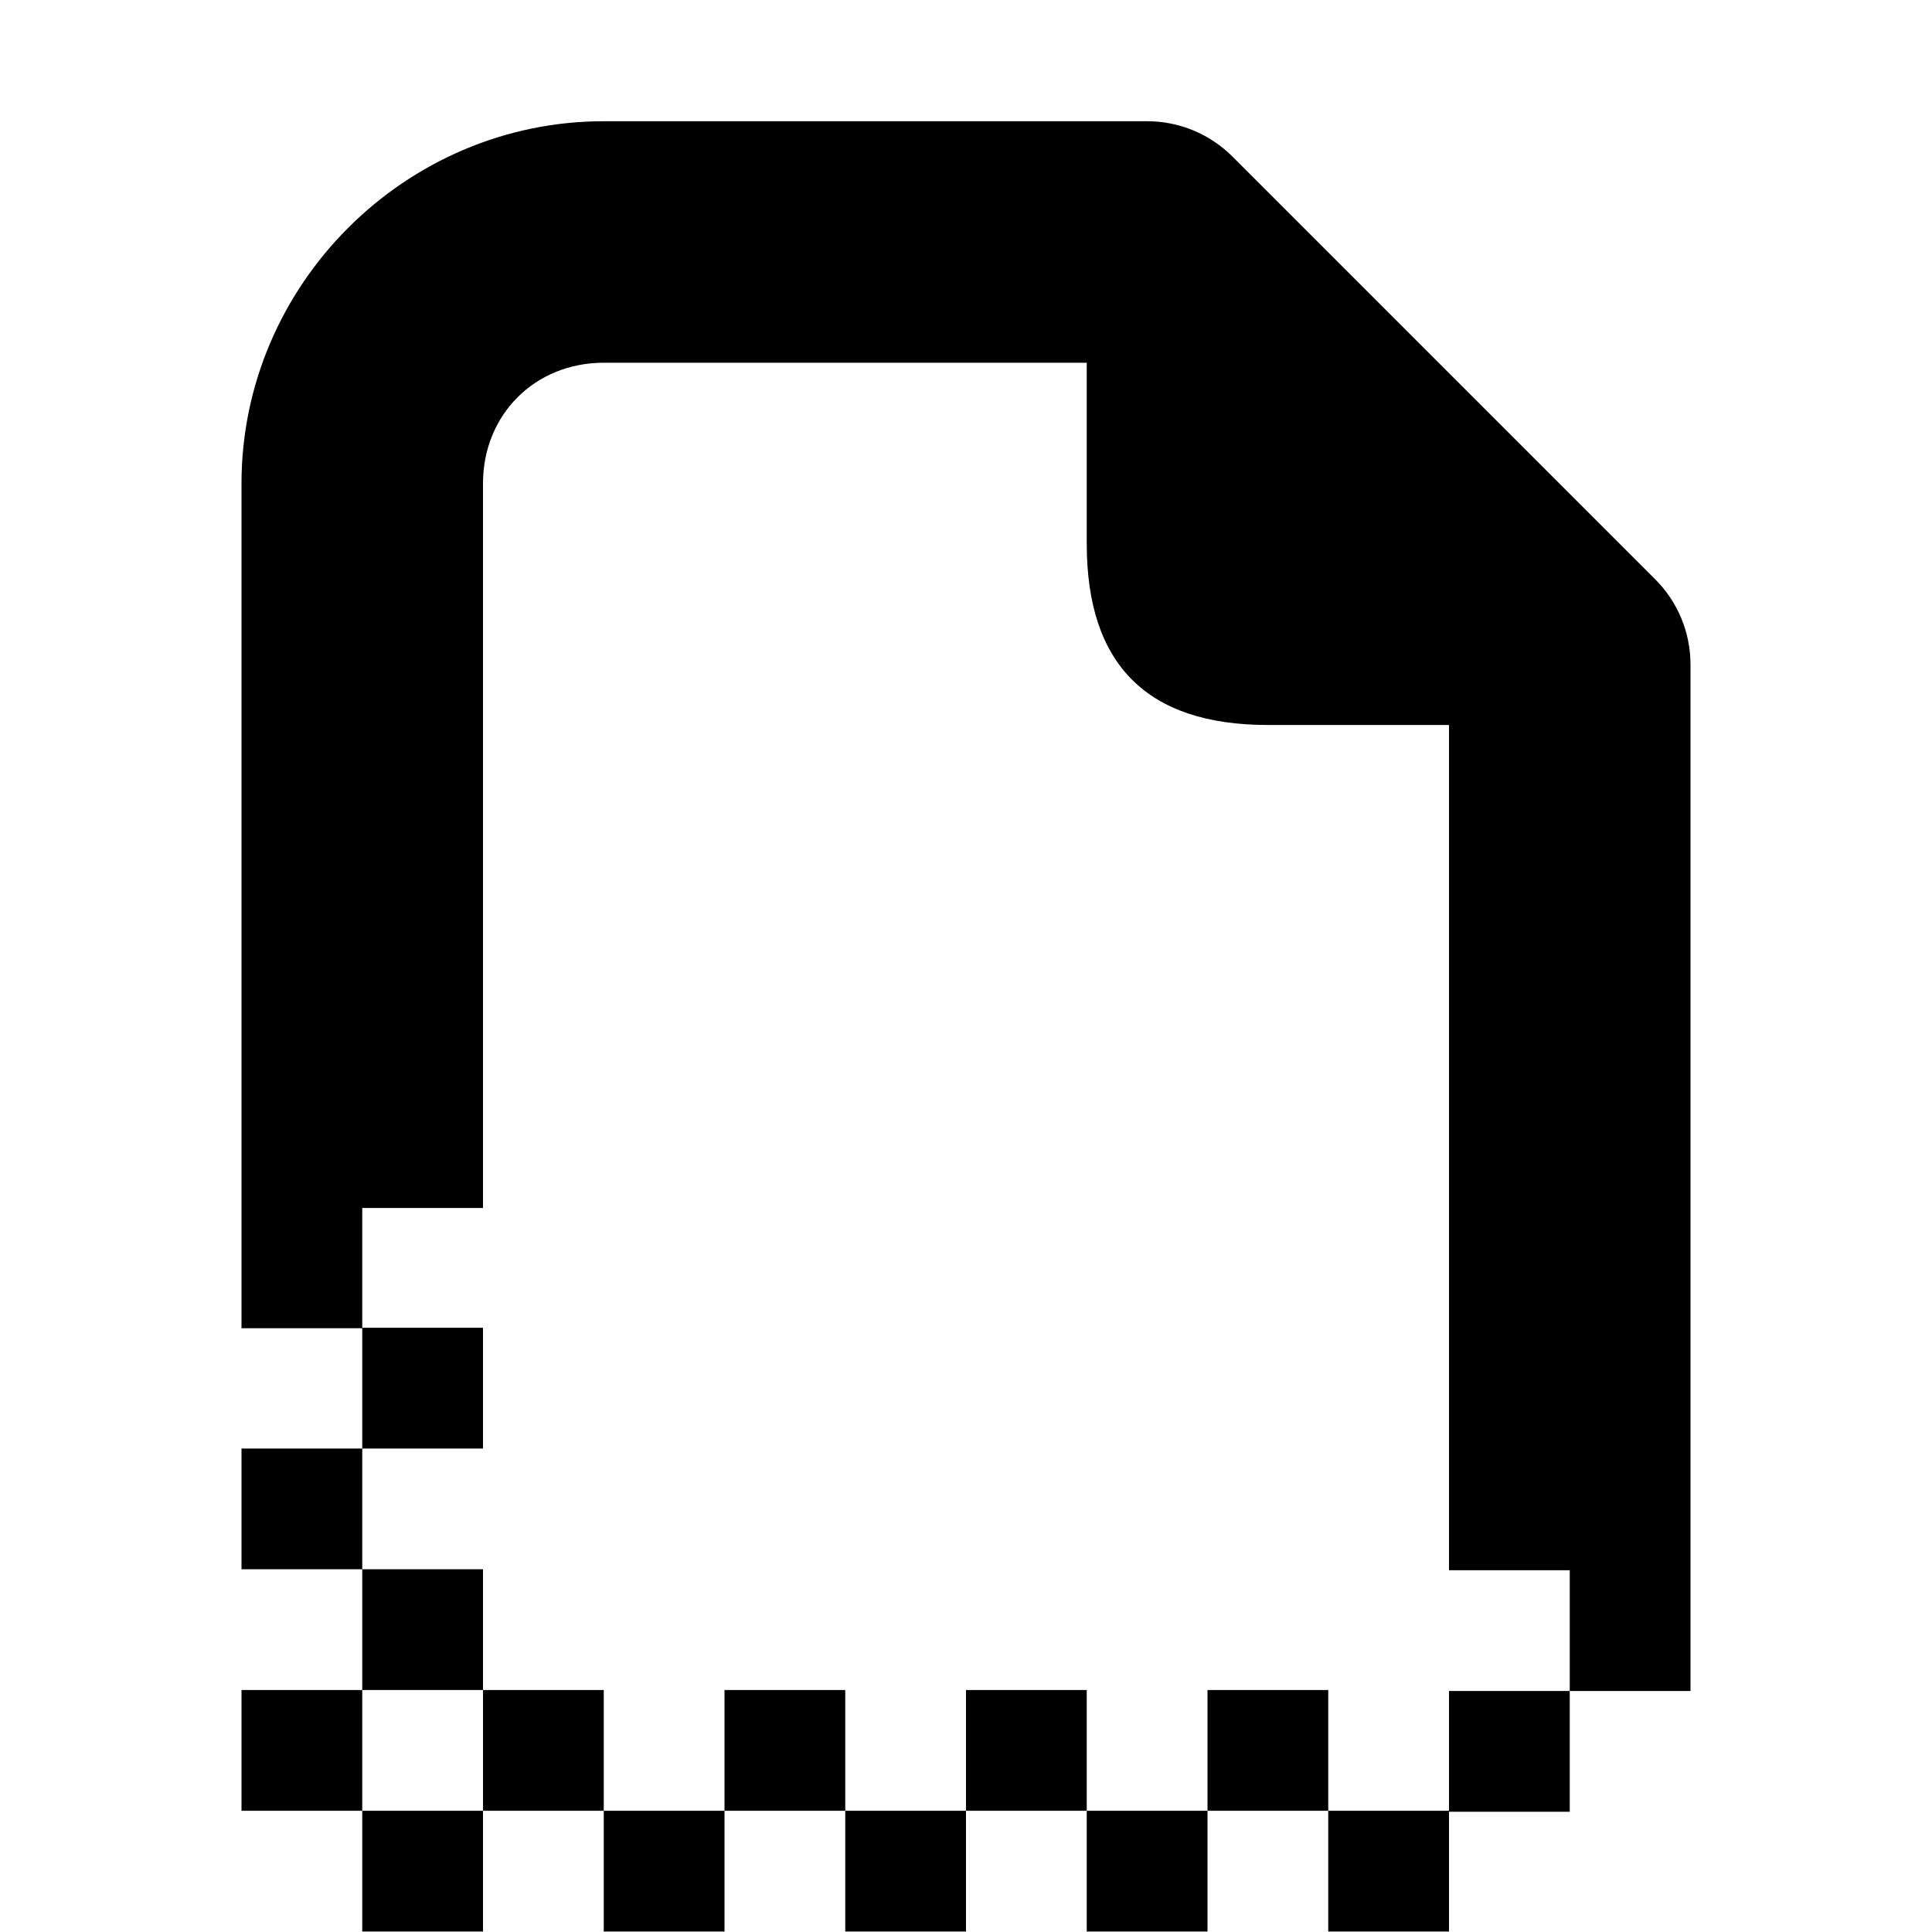
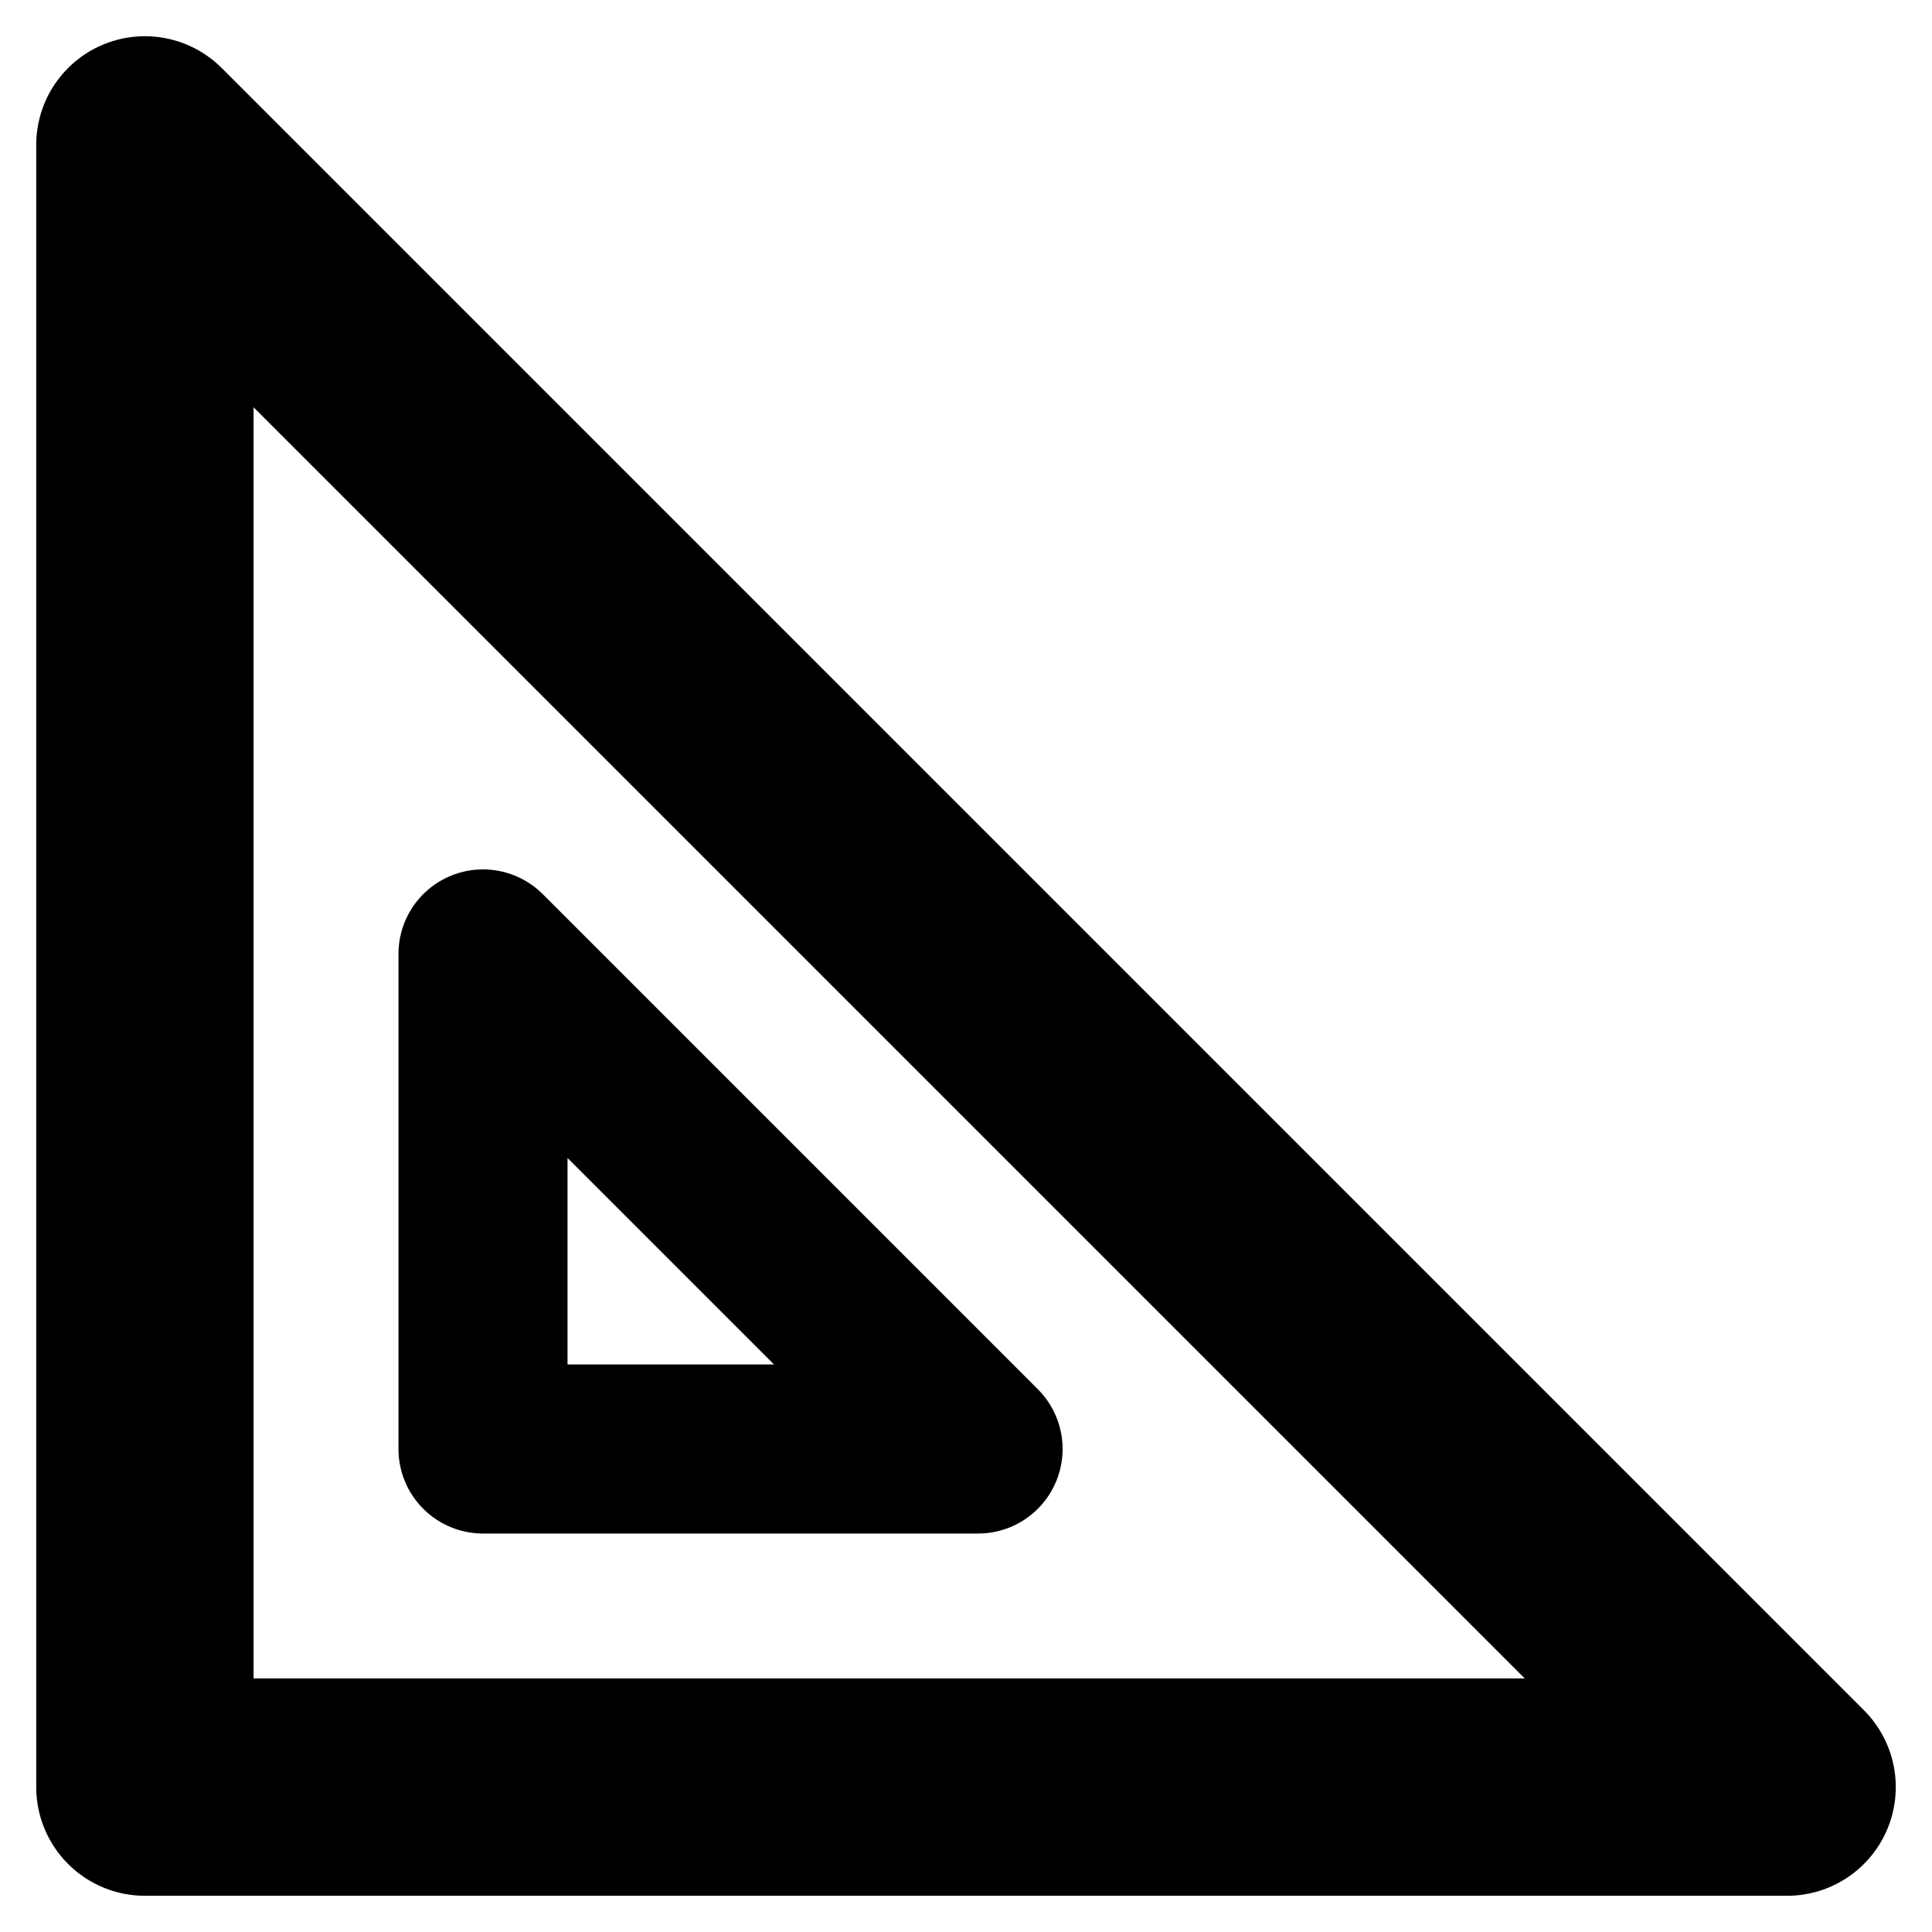
<svg xmlns="http://www.w3.org/2000/svg" viewBox="0 0 16 16">
-   <path d="m5 1.004c-1.645 0-3 1.355-3 3v6.996h1v-0.996h1v-6c0-0.57 0.43-1 1-1h4v1.5c0 1 0.5 1.5 1.5 1.5h1.5v7h1v1h1v-8.5c0-0.266-0.105-0.52-0.293-0.707l-3.5-3.5c-0.188-0.188-0.441-0.293-0.707-0.293zm8 13h-1v0.992h-1v1h1v-0.992h1zm-2 0.992v-1h-1v1zm-1 0h-1v1h1zm-1 0v-1h-1v1zm-1 0h-1v1h1zm-1 0v-1h-1v1zm-1 0h-1v1h1zm-1 0v-1h-1v1zm-1 0h-1v1h1zm-1 0v-1h-1v1zm0-1h1v-1h-1zm0-1v-1h-1v1zm0-1h1v-1h-1z" fill="currentColor" />
+   <path d="m1.2 1.2v13.6h13.6z" fill="none" stroke="currentColor" stroke-width="1.8" stroke-linejoin="round" />
+   <path d="m4 7.9v4.1h4.1z" fill="none" stroke="currentColor" stroke-width="1.4" stroke-linejoin="round" />
</svg>
